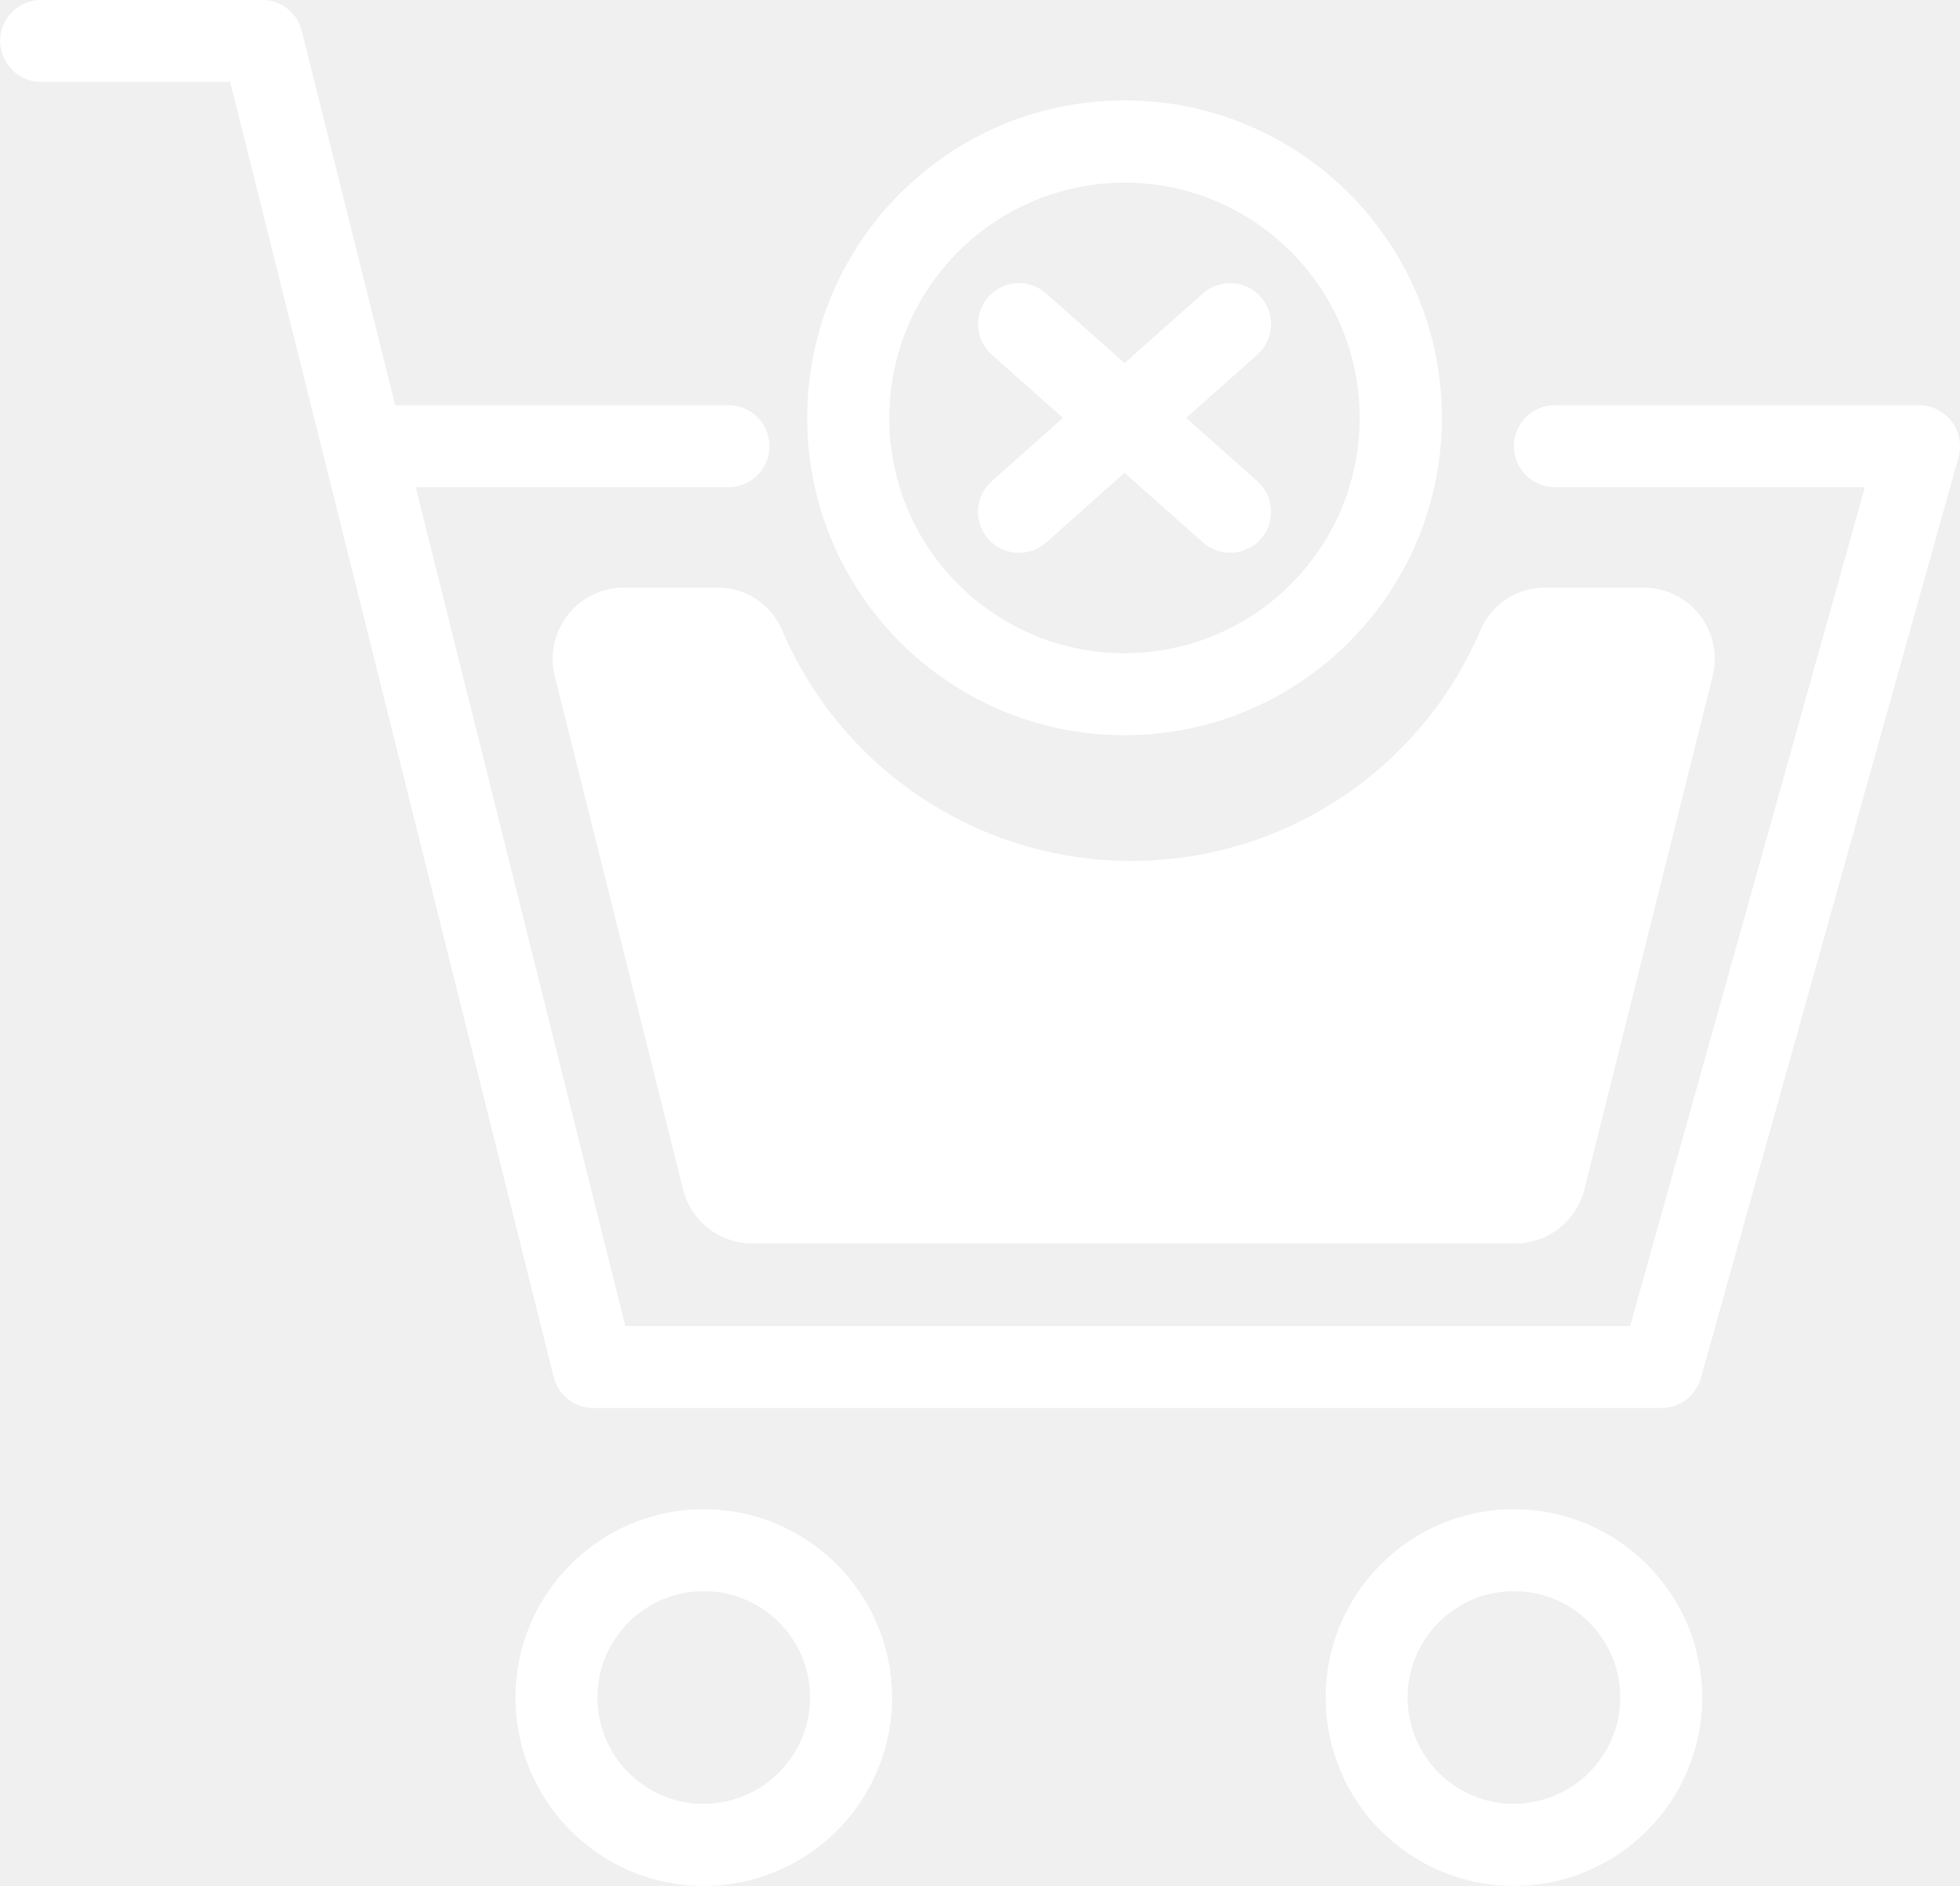
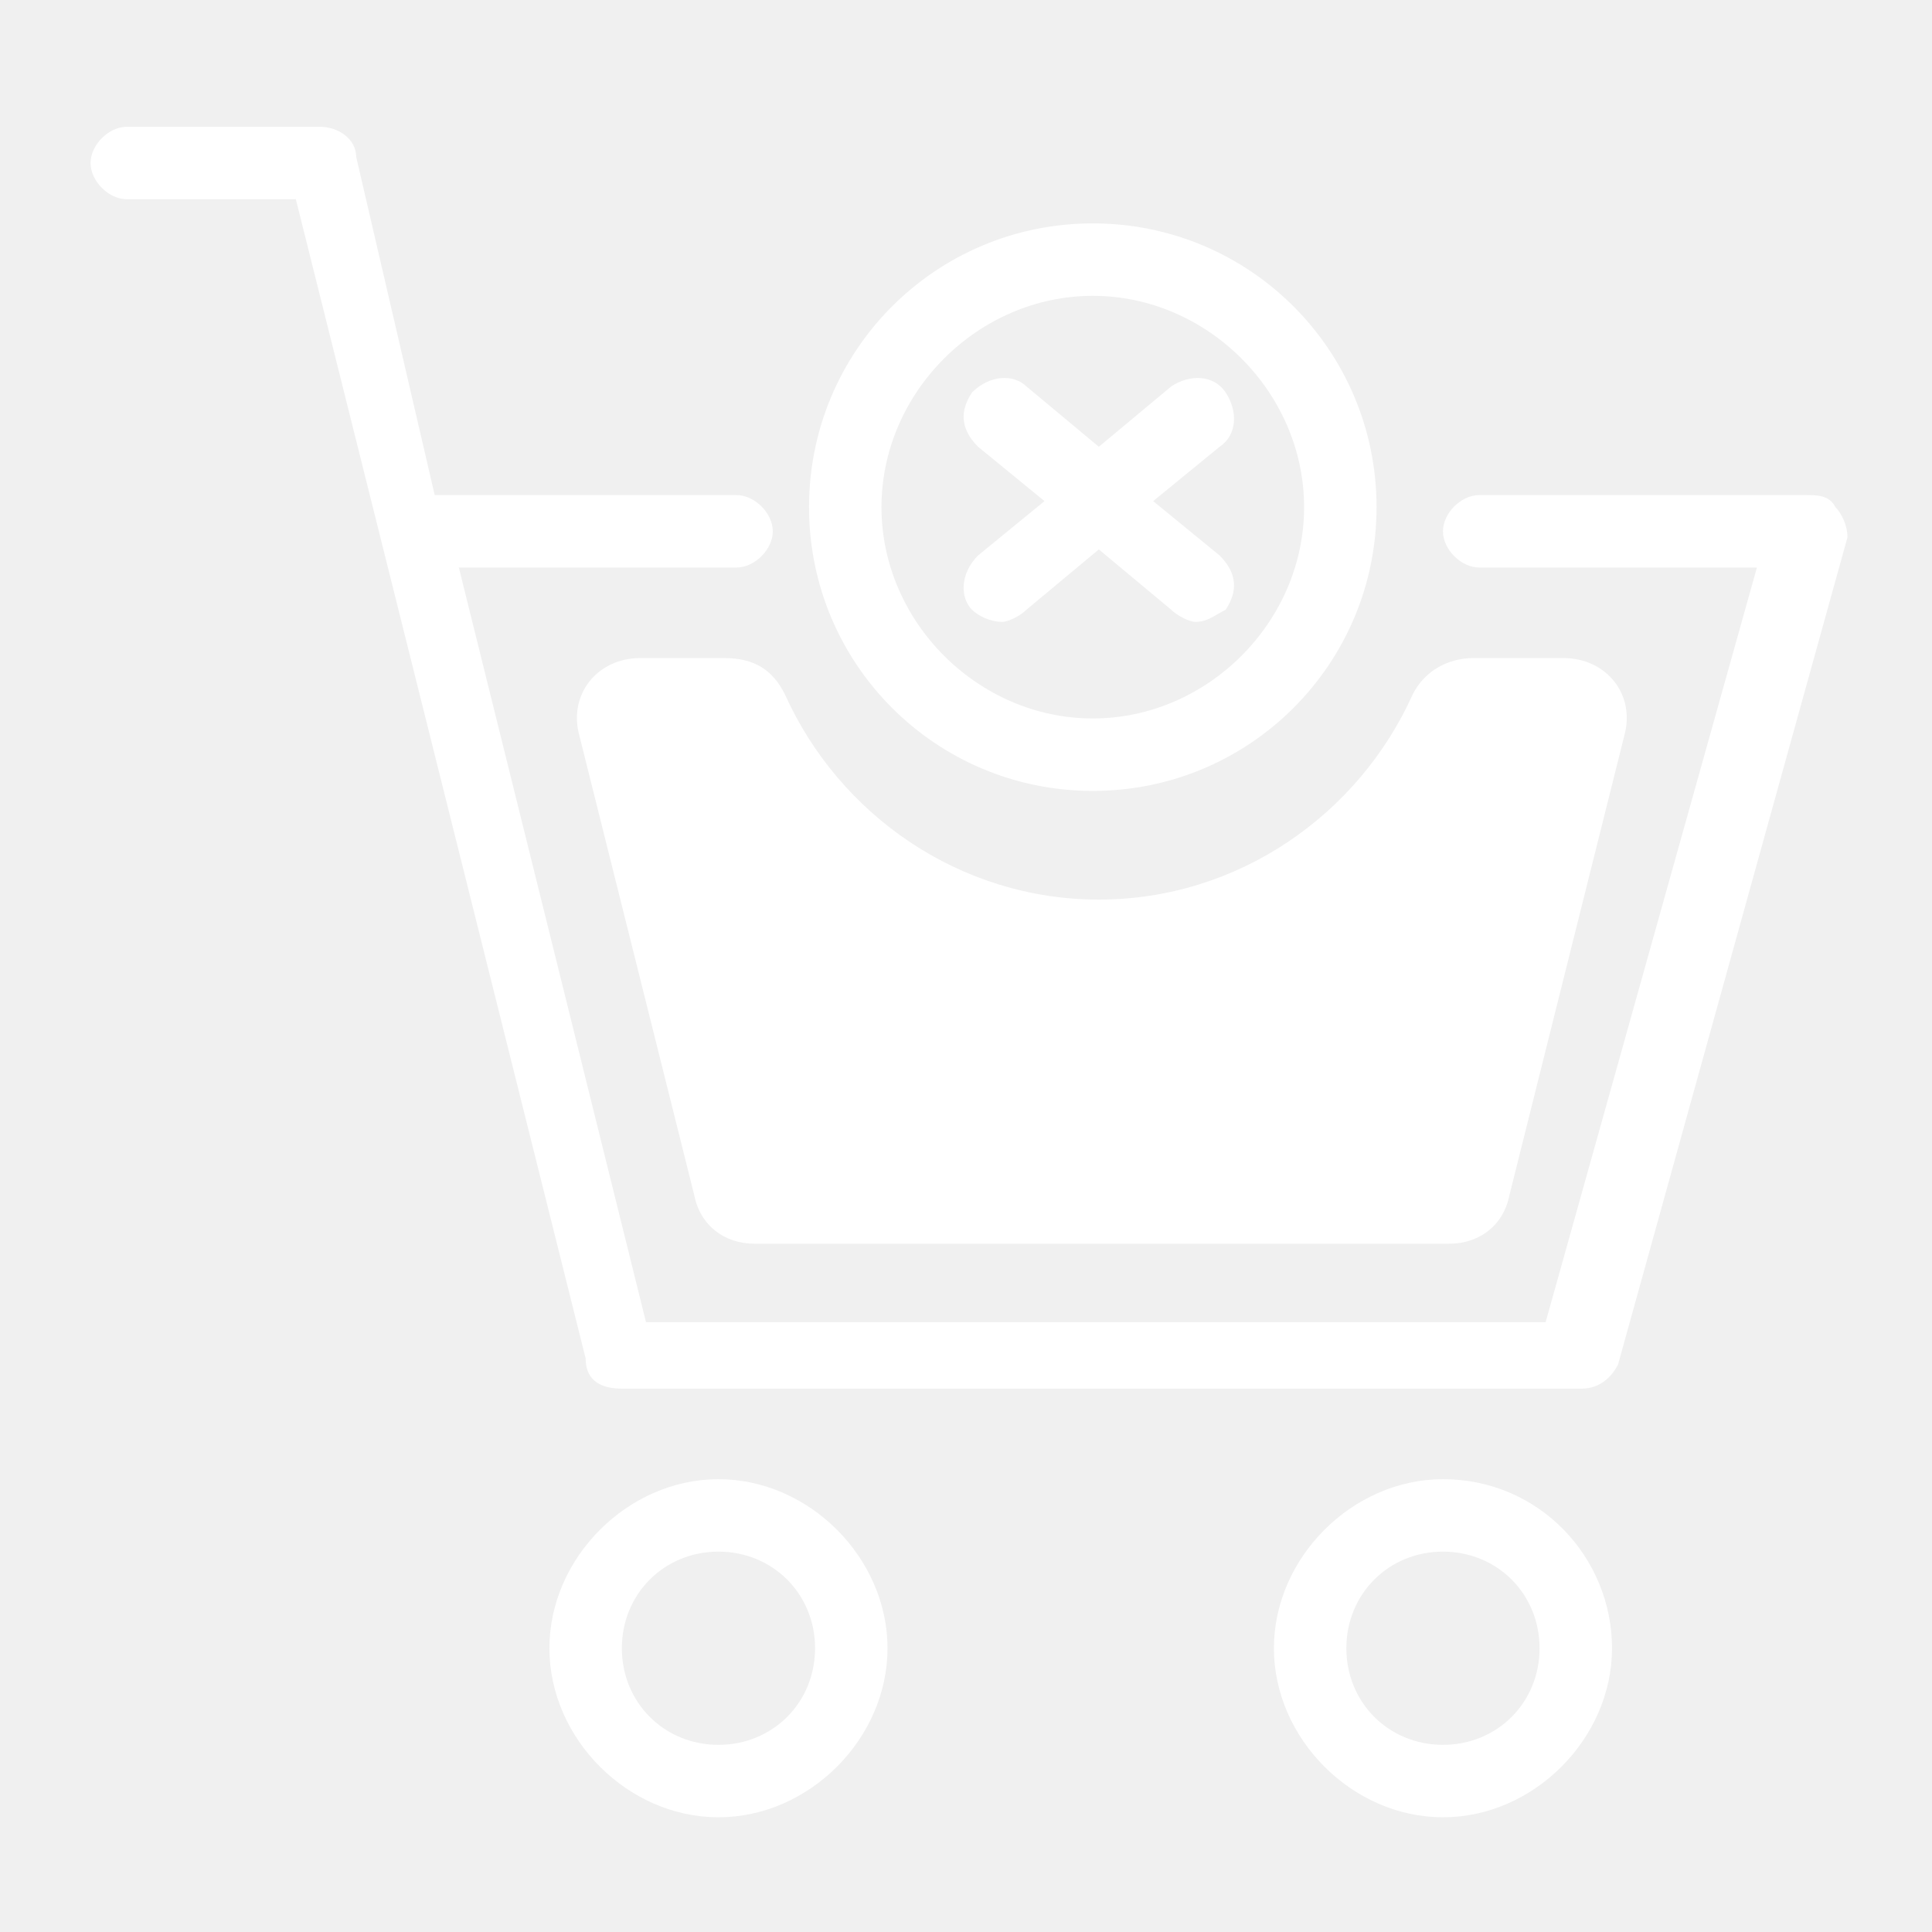
- <svg xmlns="http://www.w3.org/2000/svg" width="31.5" height="30.298" viewBox="0 0 31.5 30.298">
-   <defs>
-     <style>.a{fill:#fff;}</style>
-   </defs>
-   <path class="a" d="M663.8,333.122a.661.661,0,0,0-.525-.261h-5.85a.659.659,0,0,0,0,1.318h4.981l-3.773,13.478H642.485l-3.369-13.478h5.027a.659.659,0,0,0,0-1.318h-5.357l-1.5-6.011a.658.658,0,0,0-.638-.5h-3.552a.658.658,0,0,0,0,1.317h3.037l5.2,20.807a.659.659,0,0,0,.639.5h17.164a.659.659,0,0,0,.634-.481l4.143-14.8A.664.664,0,0,0,663.8,333.122Z" transform="translate(-632.435 -326.351)" />
-   <path class="a" d="M643.746,350.6a3.026,3.026,0,1,0,3.026,3.026A3.03,3.03,0,0,0,643.746,350.6Zm0,4.735a1.709,1.709,0,1,1,1.709-1.709A1.711,1.711,0,0,1,643.746,355.332Z" transform="translate(-632.435 -326.351)" />
-   <path class="a" d="M656.766,350.6a3.026,3.026,0,1,0,3.026,3.026A3.03,3.03,0,0,0,656.766,350.6Zm0,4.735a1.709,1.709,0,1,1,1.709-1.709A1.711,1.711,0,0,1,656.766,355.332Z" transform="translate(-632.435 -326.351)" />
-   <path class="a" d="M650.508,338.164a5.1,5.1,0,1,0-5.1-5.1A5.1,5.1,0,0,0,650.508,338.164Zm0-8.878a3.78,3.78,0,1,1-3.781,3.781A3.784,3.784,0,0,1,650.508,329.286Z" transform="translate(-632.435 -326.351)" />
-   <path class="a" d="M648.319,335.012a.659.659,0,0,0,.93.055l1.259-1.119,1.26,1.119a.658.658,0,1,0,.874-.984l-1.143-1.017,1.143-1.016a.658.658,0,1,0-.874-.984l-1.26,1.119-1.259-1.119a.658.658,0,1,0-.875.984l1.143,1.016-1.143,1.017A.657.657,0,0,0,648.319,335.012Z" transform="translate(-632.435 -326.351)" />
-   <path class="a" d="M657.271,335.792a1.126,1.126,0,0,0-1.04.677,6.1,6.1,0,0,1-11.229,0,1.125,1.125,0,0,0-1.039-.677h-1.5a1.146,1.146,0,0,0-1.112,1.424l2.062,8.246a1.145,1.145,0,0,0,1.111.868h12.262a1.147,1.147,0,0,0,1.112-.868l2.061-8.246a1.145,1.145,0,0,0-1.111-1.424Z" transform="translate(-632.435 -326.351)" />
+ <svg xmlns="http://www.w3.org/2000/svg" version="1.1" id="Layer_2" x="0px" y="0px" viewBox="0 0 32 32" style="enable-background:new 0 0 32 32;" xml:space="preserve">
+   <style type="text/css">
+ 	.st0{fill:#FFFFFF;}
+ </style>
+   <g>
+     <g>
+       <path class="st0" d="M30.4,8.4c-0.1-0.2-0.3-0.2-0.5-0.2h-5.4c-0.3,0-0.6,0.3-0.6,0.6c0,0.3,0.3,0.6,0.6,0.6h4.6l-3.5,12.5H10.7    L7.6,9.4h4.6c0.3,0,0.6-0.3,0.6-0.6c0-0.3-0.3-0.6-0.6-0.6h-5L5.9,2.6C5.9,2.3,5.6,2.1,5.3,2.1H2.1c-0.3,0-0.6,0.3-0.6,0.6    s0.3,0.6,0.6,0.6h2.8l4.8,19.2C9.7,22.9,10,23,10.3,23h15.9c0.3,0,0.5-0.2,0.6-0.4l3.8-13.7C30.6,8.7,30.5,8.5,30.4,8.4z" />
+       <path class="st0" d="M11.9,24.5c-1.5,0-2.8,1.3-2.8,2.8c0,1.5,1.3,2.8,2.8,2.8c1.5,0,2.8-1.3,2.8-2.8    C14.7,25.8,13.4,24.5,11.9,24.5z M11.9,28.9c-0.9,0-1.6-0.7-1.6-1.6c0-0.9,0.7-1.6,1.6-1.6c0.9,0,1.6,0.7,1.6,1.6    C13.5,28.2,12.8,28.9,11.9,28.9z" />
+       <path class="st0" d="M23.9,24.5c-1.5,0-2.8,1.3-2.8,2.8c0,1.5,1.3,2.8,2.8,2.8c1.5,0,2.8-1.3,2.8-2.8    C26.7,25.8,25.5,24.5,23.9,24.5z M23.9,28.9c-0.9,0-1.6-0.7-1.6-1.6c0-0.9,0.7-1.6,1.6-1.6c0.9,0,1.6,0.7,1.6,1.6    C25.5,28.2,24.8,28.9,23.9,28.9z" />
+       <path class="st0" d="M18.1,13.1c2.6,0,4.7-2.1,4.7-4.7s-2.1-4.7-4.7-4.7s-4.7,2.1-4.7,4.7S15.5,13.1,18.1,13.1z M18.1,4.9    c1.9,0,3.5,1.6,3.5,3.5s-1.6,3.5-3.5,3.5s-3.5-1.6-3.5-3.5S16.2,4.9,18.1,4.9z" />
+       <path class="st0" d="M16.1,10.1c0.1,0.1,0.3,0.2,0.5,0.2c0.1,0,0.3-0.1,0.4-0.2l1.2-1l1.2,1c0.1,0.1,0.3,0.2,0.4,0.2    c0.2,0,0.3-0.1,0.5-0.2c0.2-0.3,0.2-0.6-0.1-0.9l-1.1-0.9l1.1-0.9c0.3-0.2,0.3-0.6,0.1-0.9c-0.2-0.3-0.6-0.3-0.9-0.1l-1.2,1    l-1.2-1c-0.2-0.2-0.6-0.2-0.9,0.1c-0.2,0.3-0.2,0.6,0.1,0.9l1.1,0.9l-1.1,0.9C15.9,9.5,15.9,9.9,16.1,10.1z" />
+     </g>
+     <path class="st0" d="M24.4,10.9c-0.4,0-0.8,0.2-1,0.6c-0.9,2-2.9,3.4-5.2,3.4s-4.3-1.4-5.2-3.4c-0.2-0.4-0.5-0.6-1-0.6h-1.4   c-0.7,0-1.2,0.6-1,1.3l1.9,7.6c0.1,0.5,0.5,0.8,1,0.8H24c0.5,0,0.9-0.3,1-0.8l1.9-7.6c0.2-0.7-0.3-1.3-1-1.3H24.4z" />
+   </g>
</svg>
